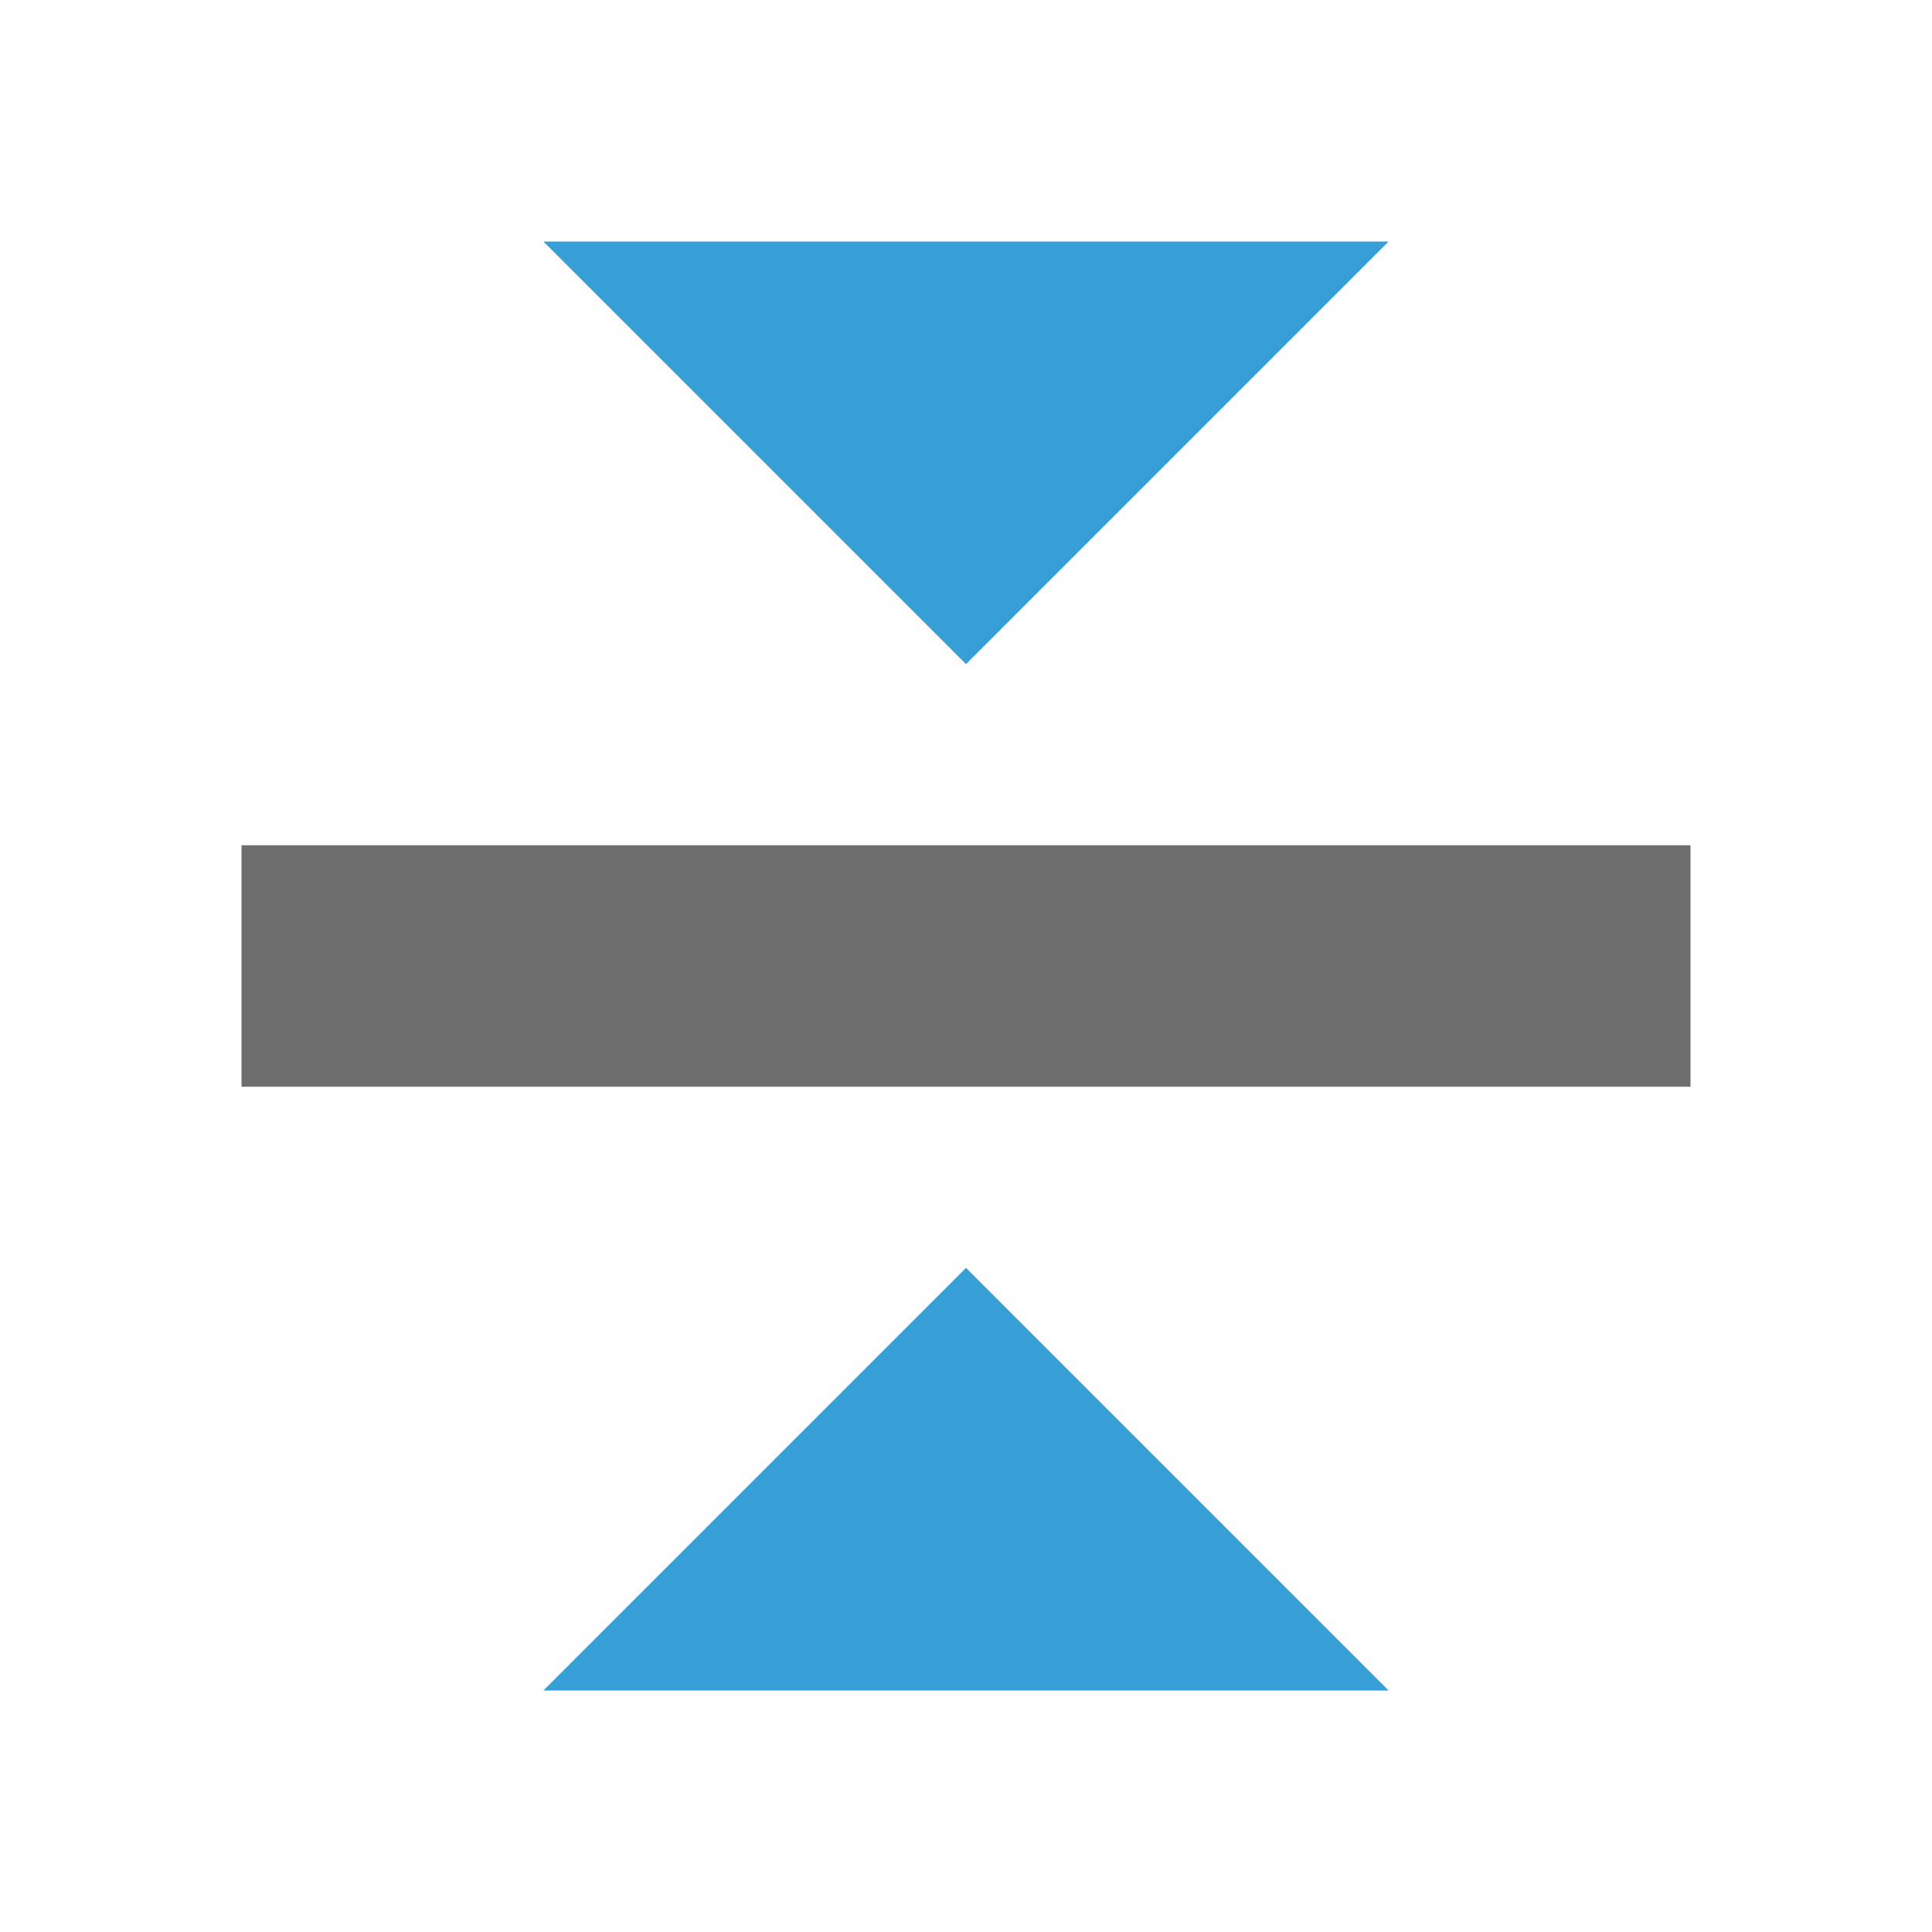
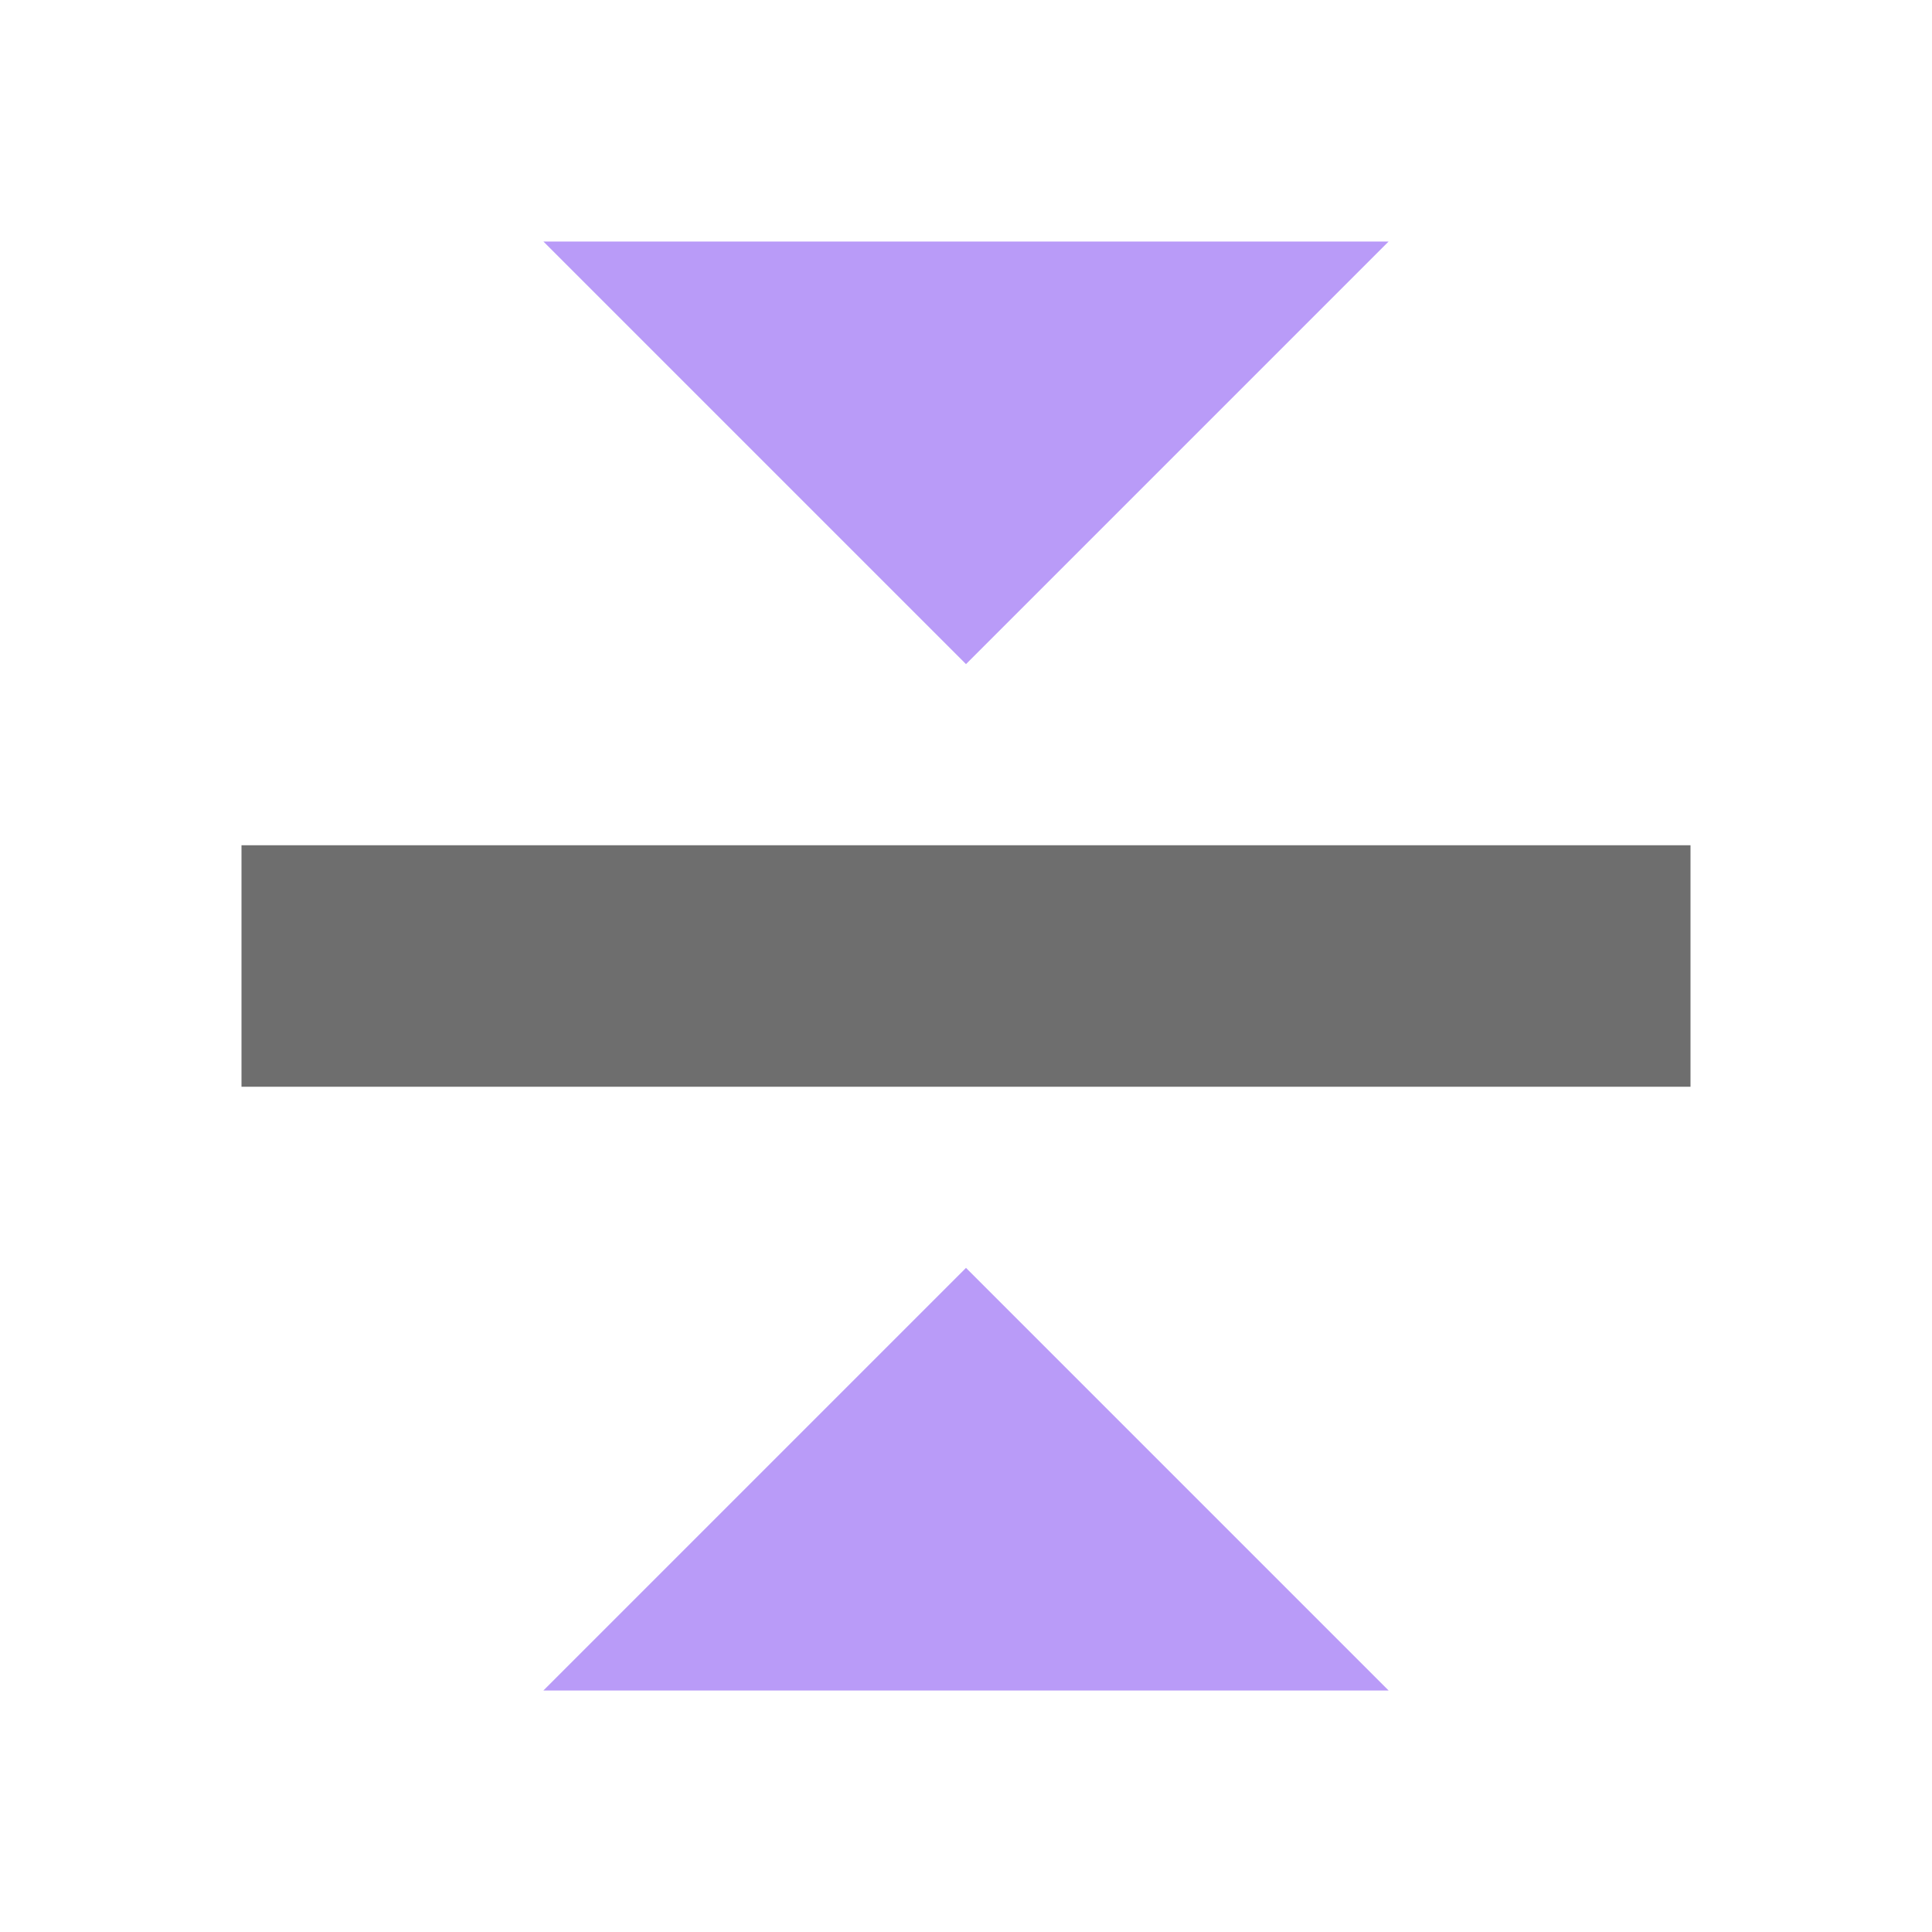
<svg xmlns="http://www.w3.org/2000/svg" width="16" height="16" viewBox="0 0 16 16">
  <g fill="none" fill-rule="evenodd">
    <path fill="#6E6E6E" d="M2 7h12v2H2z" />
-     <path fill="#389FD6" d="M8 5.5 11.5 2h-7zm0 5 3.5 3.5h-7z" />
+     <path fill="#B99BF8" d="M8 5.5 11.5 2h-7zm0 5 3.5 3.5h-7z" />
  </g>
</svg>
